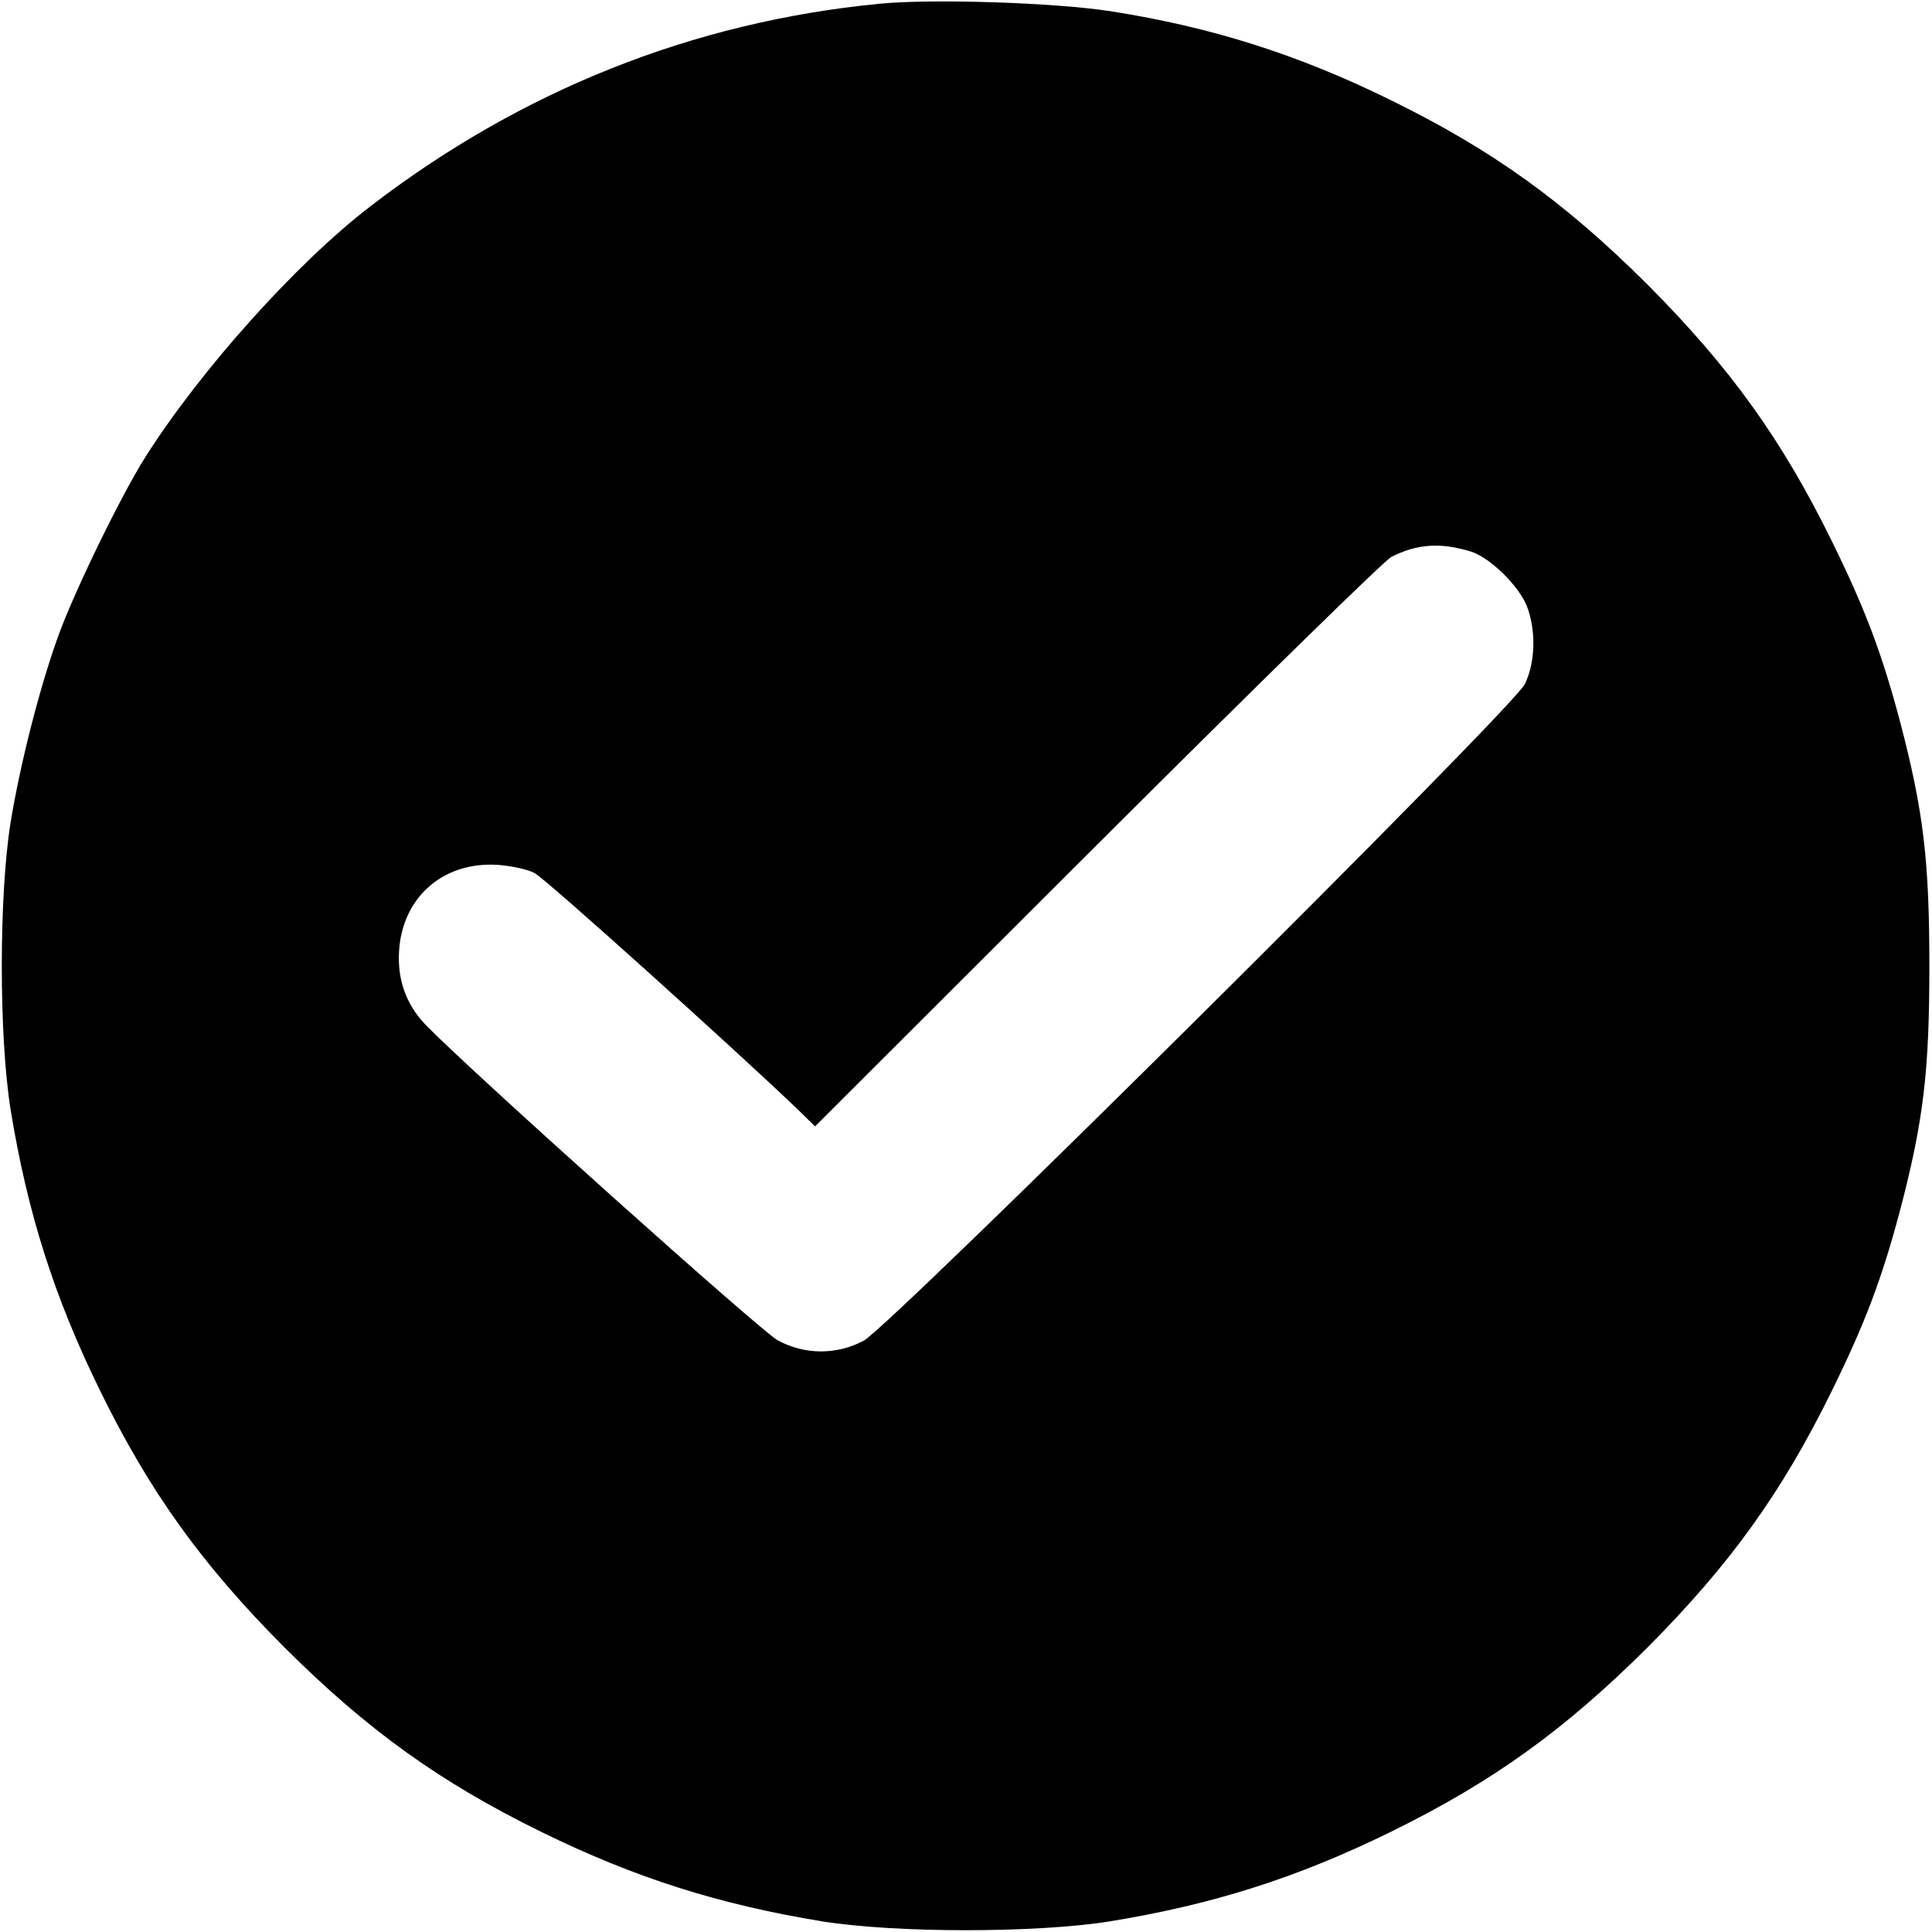
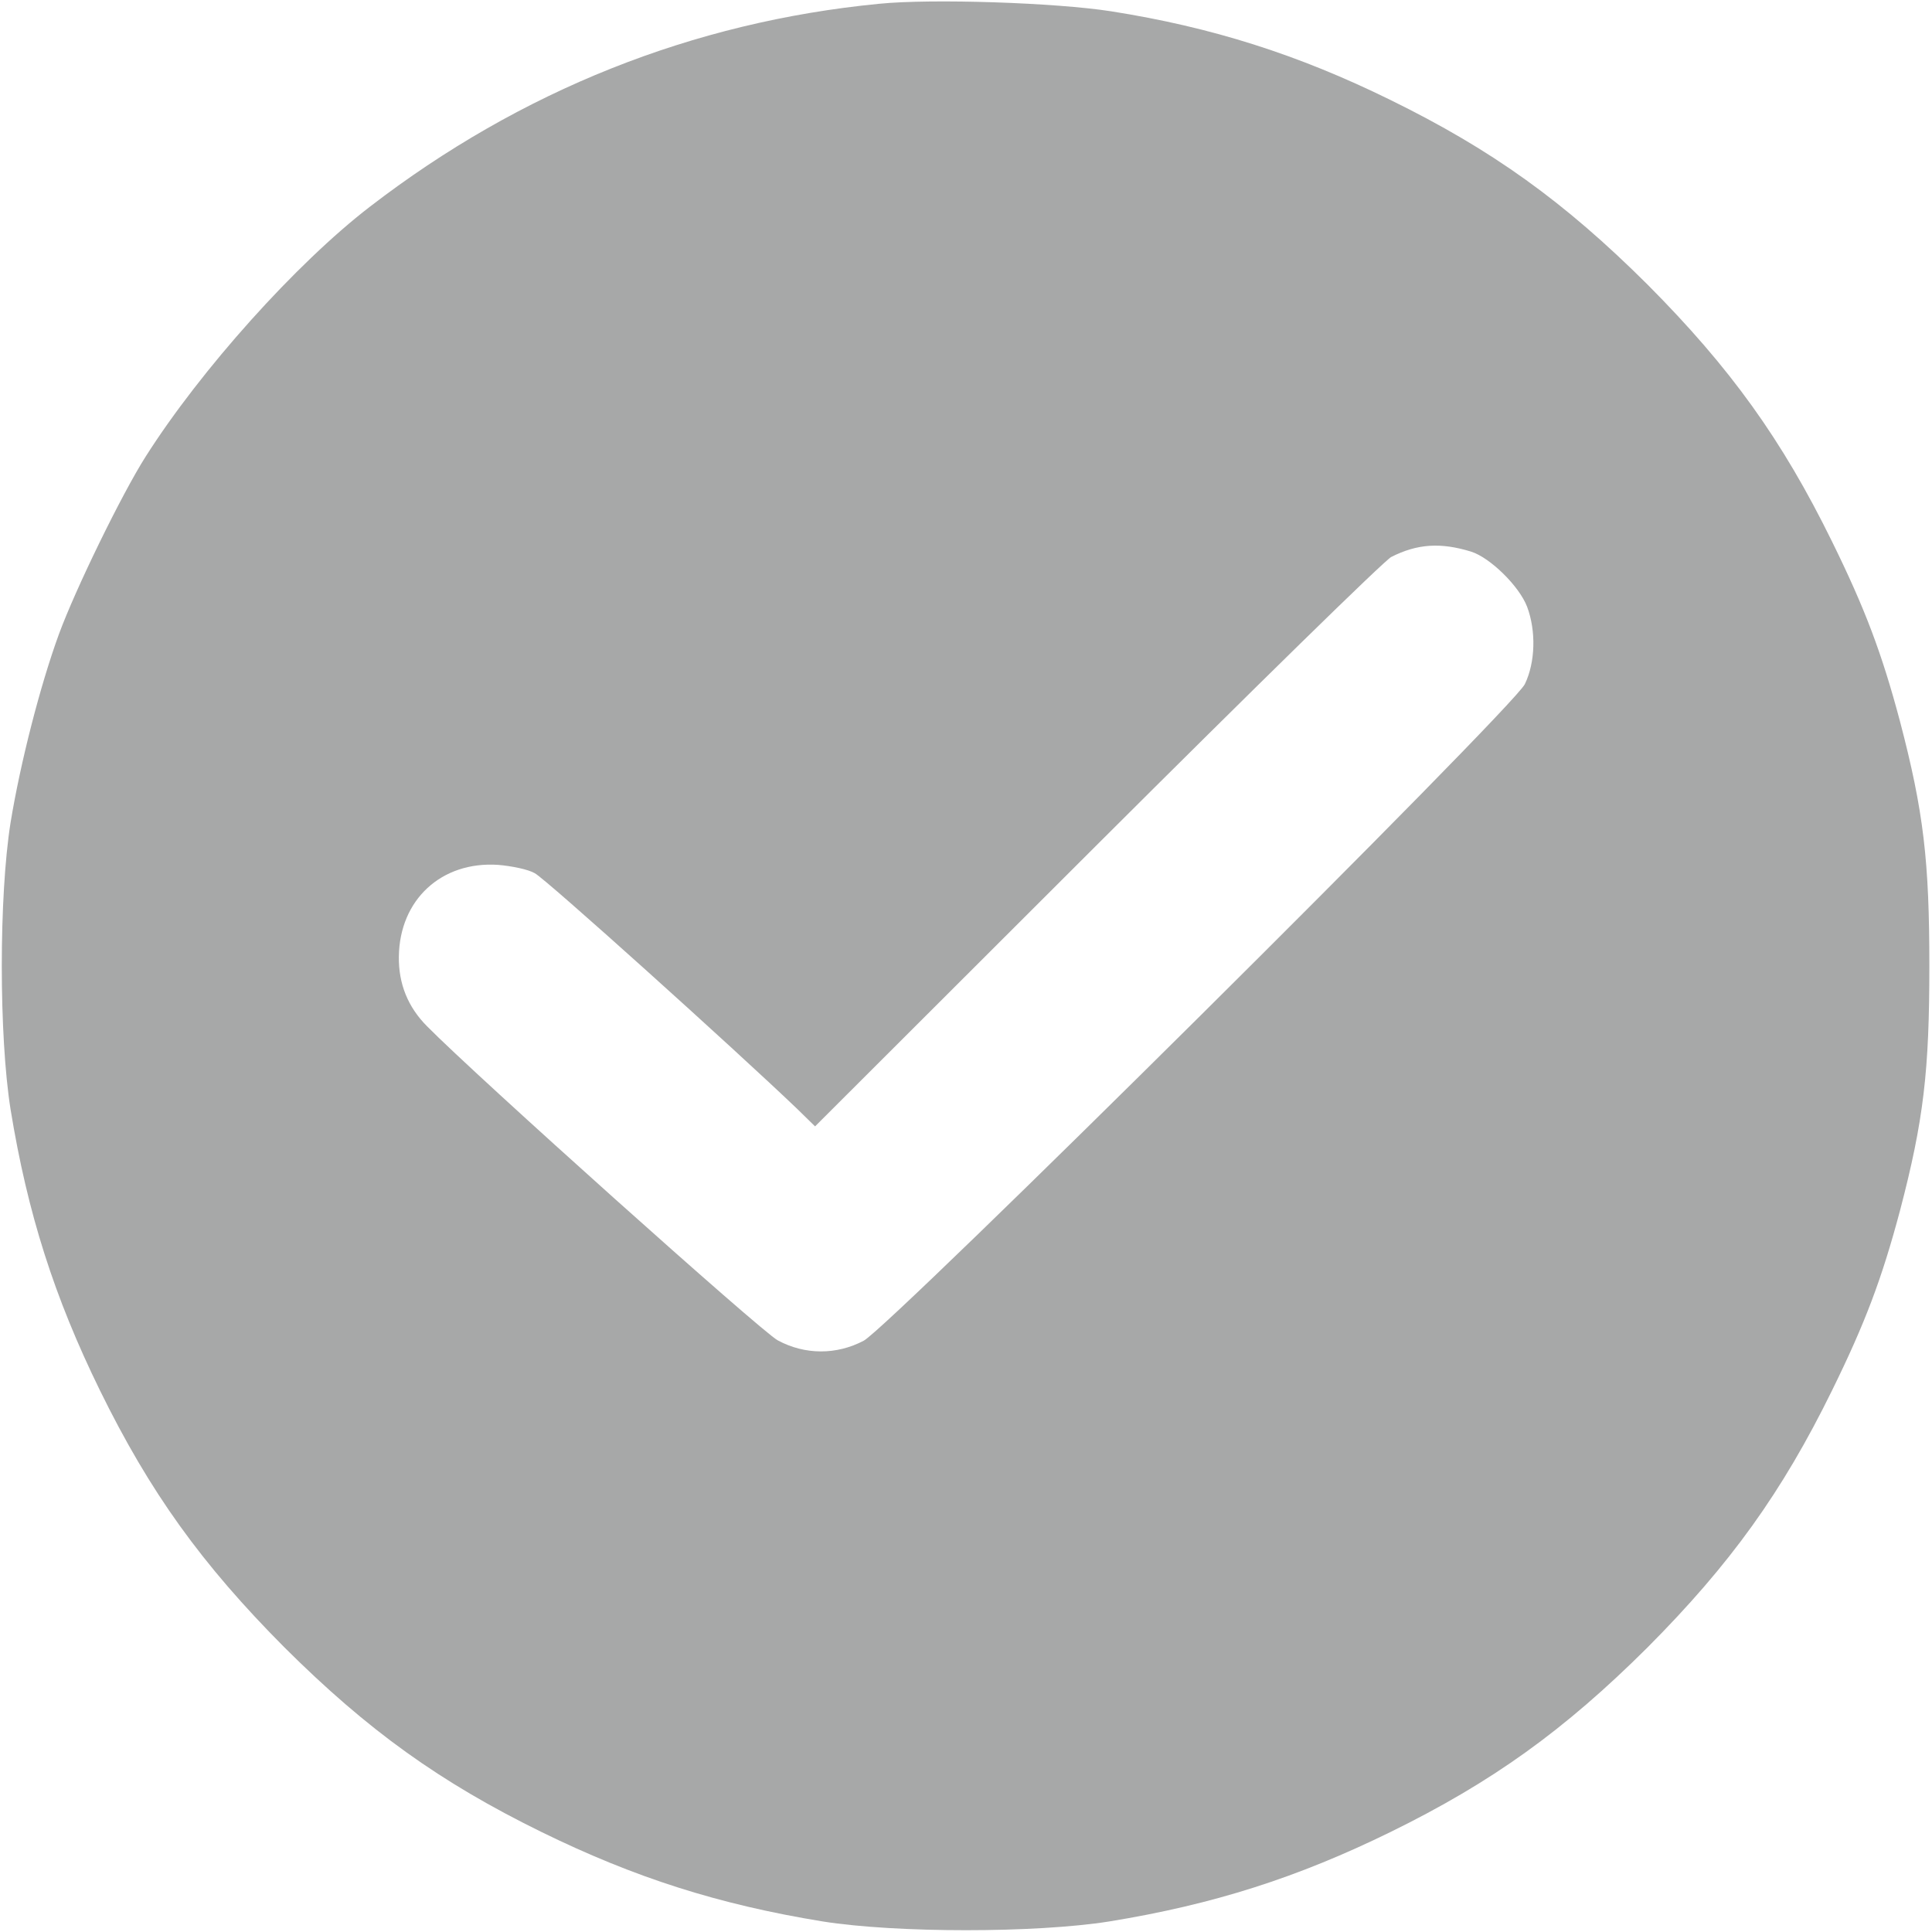
<svg xmlns="http://www.w3.org/2000/svg" version="1.0" width="512pt" height="512pt" viewBox="0 0 512 512" preserveAspectRatio="xMidYMid meet">
-   <g transform="translate(0,512) scale(0.1,-0.1)" fill="#000000" stroke="none">
+   <g transform="translate(0,512) scale(0.1,-0.1)" fill="#A7A8A8" stroke="none">
    <path d="M2330 5110 c-494 -48 -950 -230 -1350 -538 -195 -150 -448 -432 -594 -662 -63 -99 -186 -351 -230 -471 -49 -134 -102 -340 -128 -499 -31 -195 -31 -565 0 -760 45 -276 116 -498 237 -745 132 -269 269 -460 489 -681 221 -220 412 -357 681 -489 247 -121 469 -192 745 -237 195 -31 565 -31 760 0 276 45 498 116 745 237 269 132 460 269 681 489 220 221 357 412 489 681 88 179 132 296 180 476 63 240 78 371 78 649 0 278 -15 409 -78 649 -48 180 -92 297 -180 476 -132 269 -269 460 -489 681 -221 220 -412 357 -681 489 -246 121 -474 193 -740 235 -147 23 -475 34 -615 20z m1569 -1452 c50 -16 127 -91 148 -146 24 -64 22 -147 -6 -205 -32 -65 -1678 -1699 -1752 -1740 -72 -38 -156 -38 -228 1 -42 22 -800 701 -929 832 -51 51 -76 113 -75 185 2 151 113 253 263 243 36 -3 80 -12 97 -22 27 -13 532 -468 696 -625 l47 -46 748 747 c411 410 761 753 779 762 69 35 131 39 212 14z" />
  </g>
</svg>
